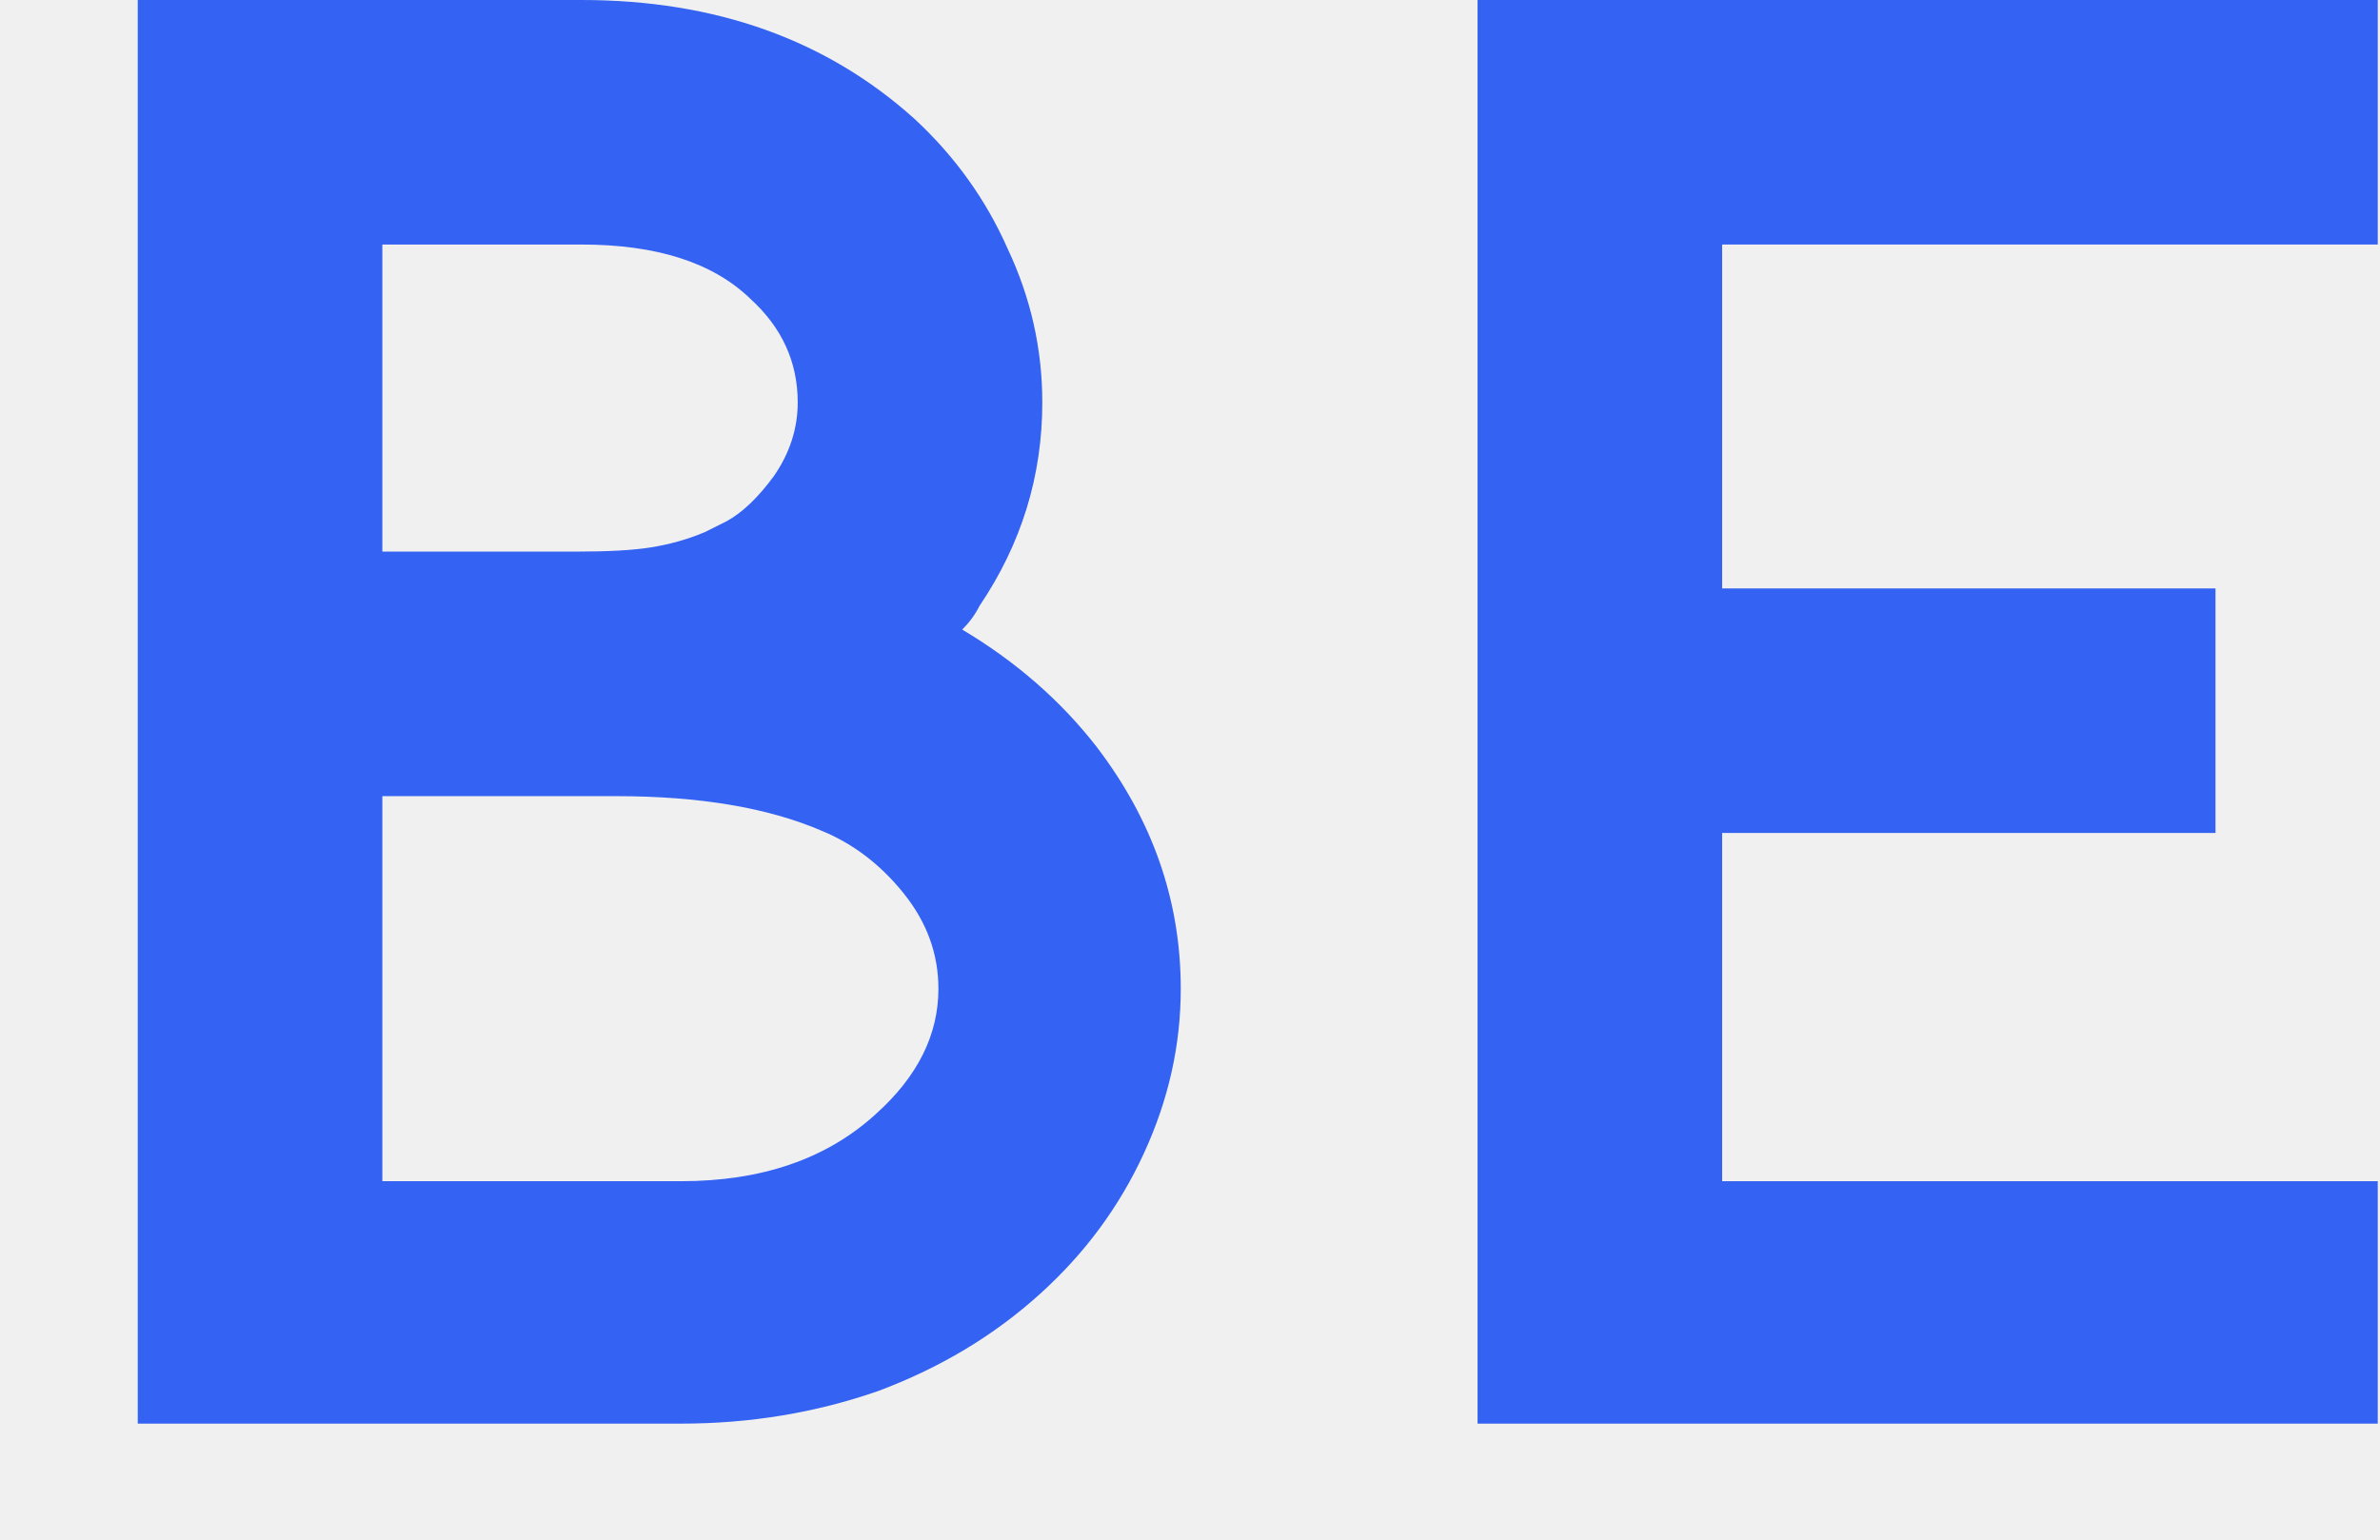
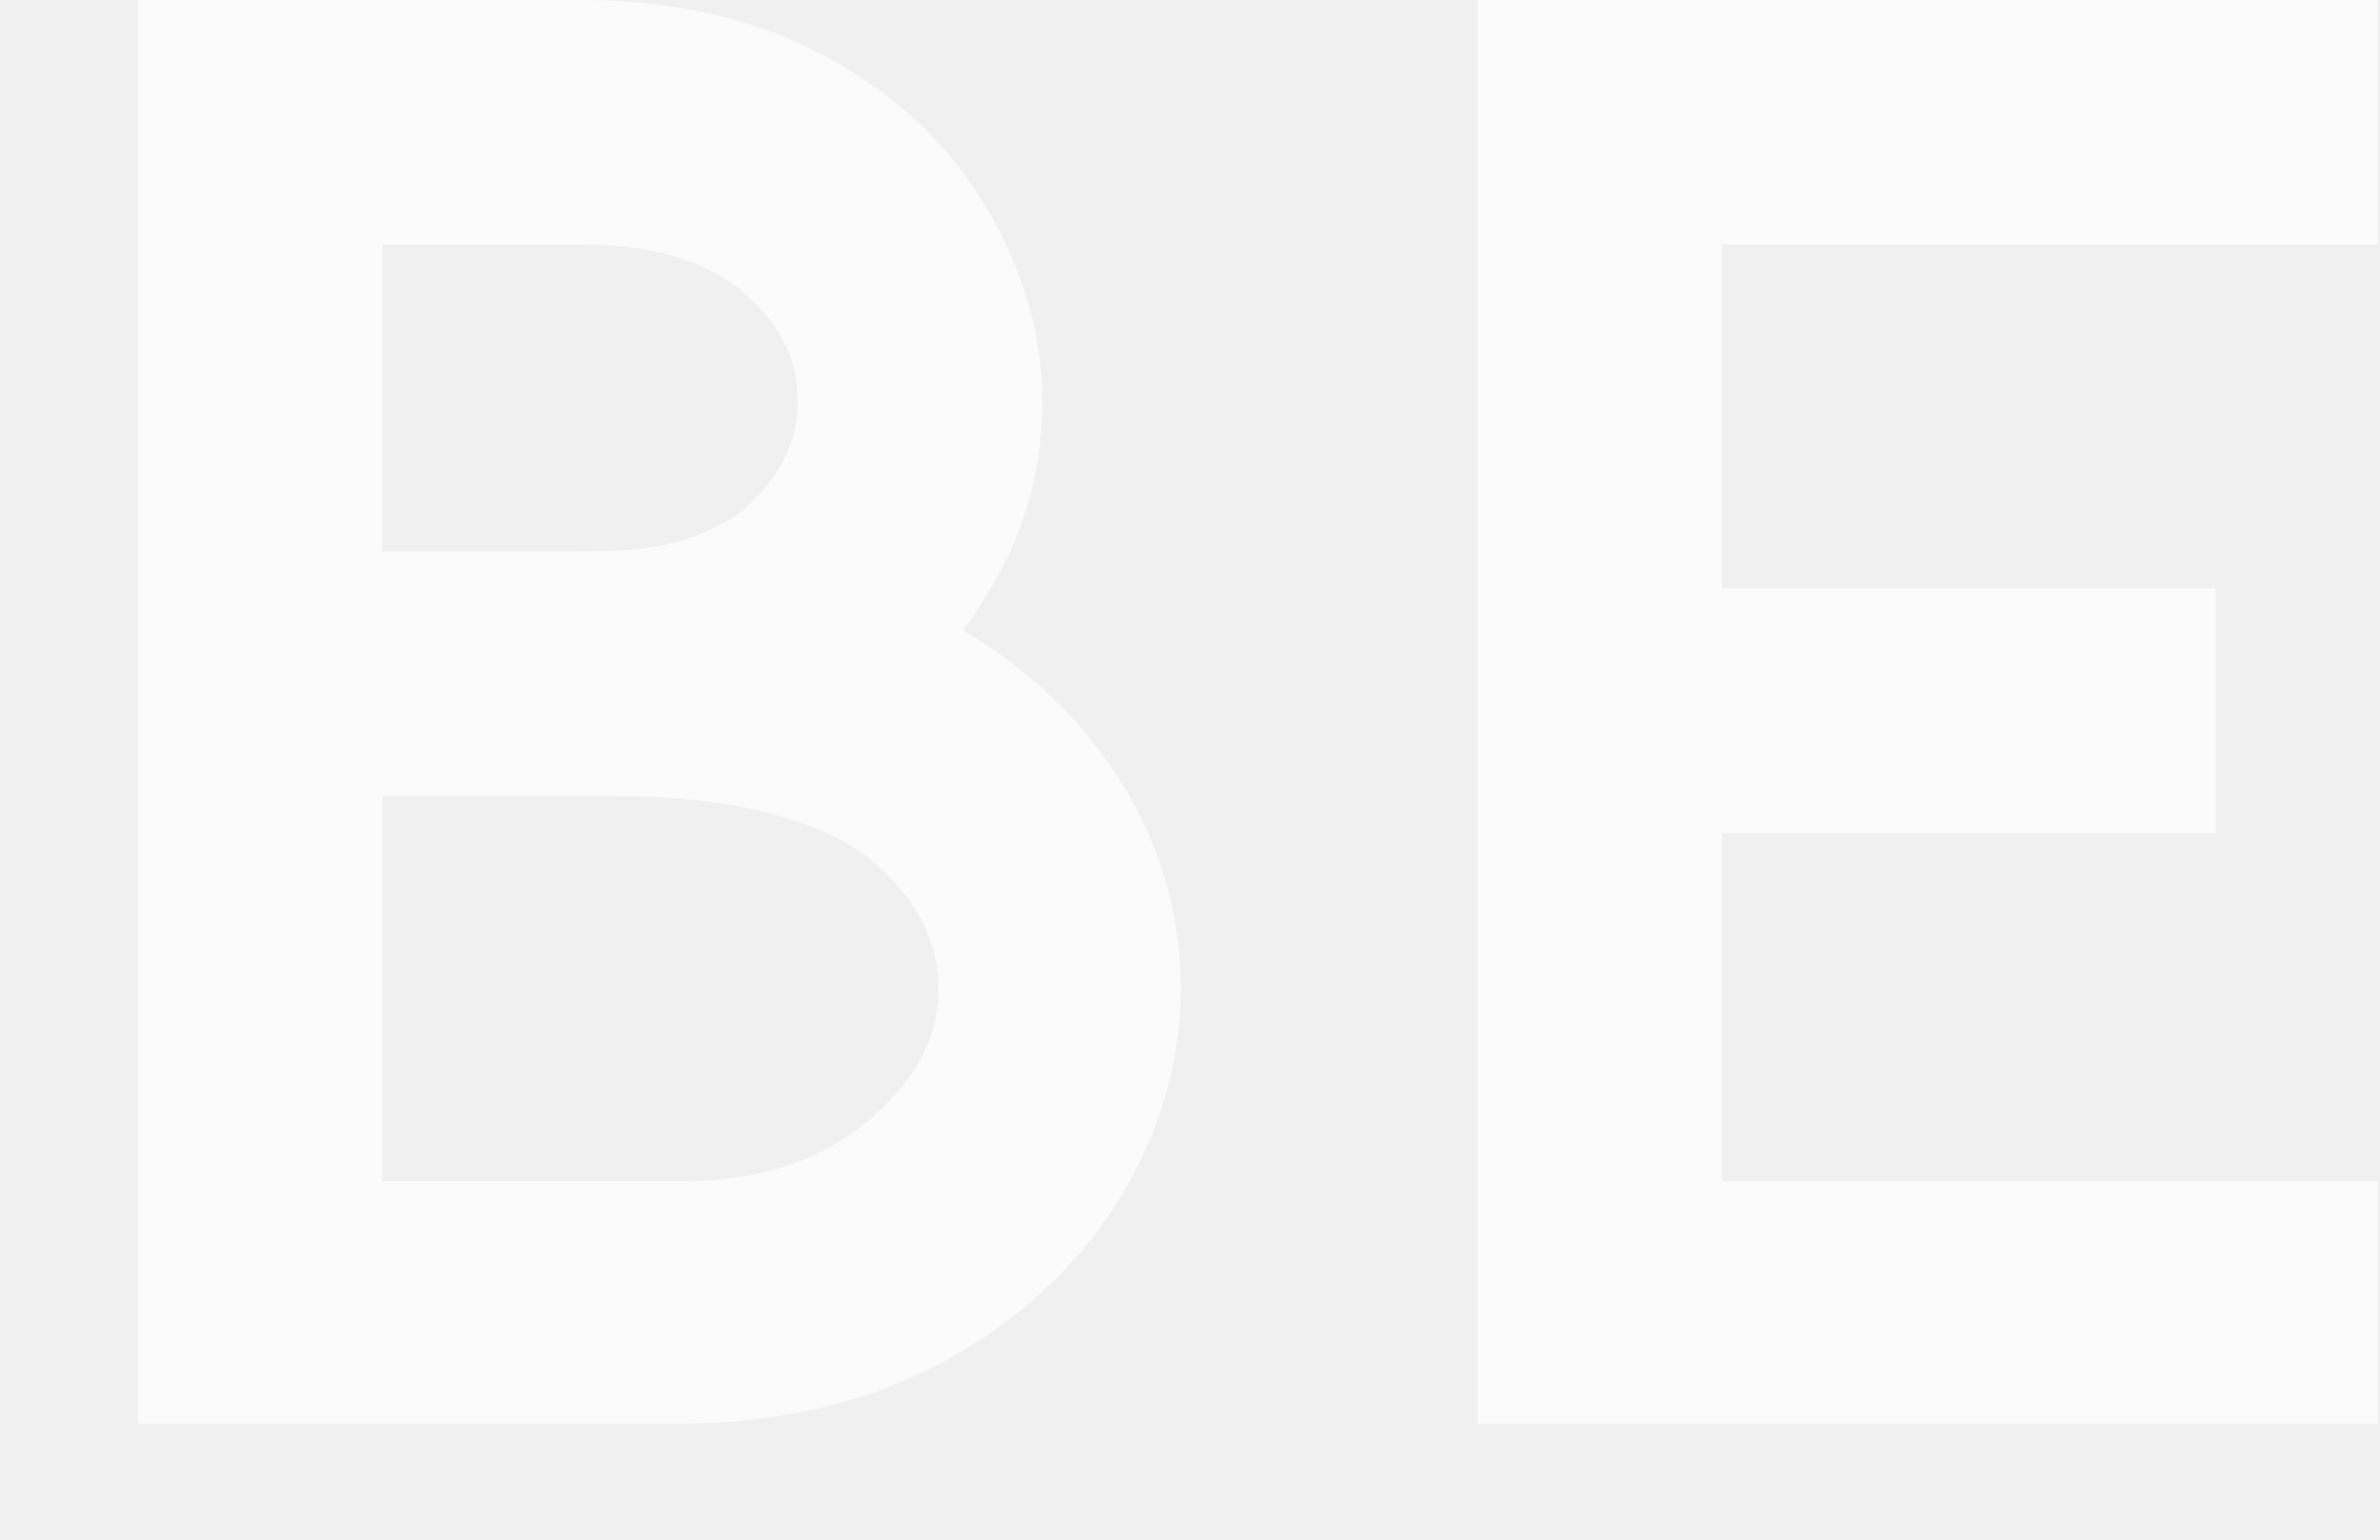
<svg xmlns="http://www.w3.org/2000/svg" width="17" height="11" viewBox="0 0 17 11" fill="none">
-   <path d="M7.831 5.333C8.233 5.858 8.434 6.435 8.434 7.064C8.434 7.466 8.347 7.857 8.171 8.239C7.996 8.62 7.749 8.955 7.43 9.243C7.1 9.542 6.713 9.774 6.27 9.939C5.827 10.093 5.358 10.171 4.864 10.171H0.984V0H4.153C5.111 0 5.904 0.283 6.533 0.85C6.822 1.118 7.043 1.427 7.198 1.778C7.363 2.128 7.445 2.494 7.445 2.875C7.445 3.401 7.296 3.885 6.997 4.328C6.966 4.39 6.925 4.446 6.873 4.498C7.254 4.725 7.574 5.003 7.831 5.333ZM2.731 3.941H4.106C4.343 3.941 4.524 3.931 4.647 3.911C4.781 3.89 4.91 3.854 5.034 3.802C5.034 3.802 5.085 3.777 5.188 3.725C5.302 3.663 5.415 3.555 5.528 3.401C5.642 3.236 5.698 3.06 5.698 2.875C5.698 2.586 5.585 2.339 5.358 2.133C5.09 1.875 4.689 1.747 4.153 1.747H2.731V3.941ZM6.255 7.96C6.554 7.692 6.703 7.394 6.703 7.064C6.703 6.816 6.621 6.59 6.456 6.384C6.291 6.178 6.095 6.028 5.868 5.935C5.487 5.771 4.998 5.688 4.4 5.688H2.731V8.439H4.864C5.441 8.439 5.904 8.28 6.255 7.96Z" fill="#3462F2" />
-   <path d="M16.984 10.171V8.439H12.301V5.951H15.825V4.204H12.301V1.747H16.984V0H10.554V10.171H16.984Z" fill="#3462F2" />
+   <path d="M7.831 5.333C8.233 5.858 8.434 6.435 8.434 7.064C8.434 7.466 8.347 7.857 8.171 8.238C7.996 8.62 7.749 8.955 7.43 9.243C7.1 9.542 6.713 9.774 6.27 9.939C5.827 10.093 5.358 10.171 4.864 10.171H0.984V0H4.153C5.111 0 5.904 0.283 6.533 0.85C6.822 1.118 7.043 1.427 7.198 1.778C7.363 2.128 7.445 2.494 7.445 2.875C7.445 3.401 7.296 3.885 6.997 4.328C6.966 4.39 6.925 4.446 6.873 4.498C7.254 4.725 7.574 5.003 7.831 5.333ZM2.731 3.941H4.106C4.343 3.941 4.524 3.931 4.647 3.911C4.781 3.89 4.91 3.854 5.034 3.802C5.034 3.802 5.085 3.777 5.188 3.725C5.302 3.663 5.415 3.555 5.528 3.401C5.642 3.236 5.698 3.06 5.698 2.875C5.698 2.586 5.585 2.339 5.358 2.133C5.09 1.875 4.689 1.747 4.153 1.747H2.731V3.941ZM6.255 7.96C6.554 7.692 6.703 7.394 6.703 7.064C6.703 6.816 6.621 6.59 6.456 6.384C6.291 6.178 6.095 6.028 5.868 5.935C5.487 5.771 4.998 5.688 4.4 5.688H2.731V8.439H4.864C5.441 8.439 5.904 8.28 6.255 7.96Z" fill="white" fill-opacity="0.7" />
+   <path d="M16.984 10.171V8.439H12.301V5.951H15.825V4.204H12.301V1.747H16.984V0H10.554V10.171H16.984Z" fill="white" fill-opacity="0.7" />
</svg>
